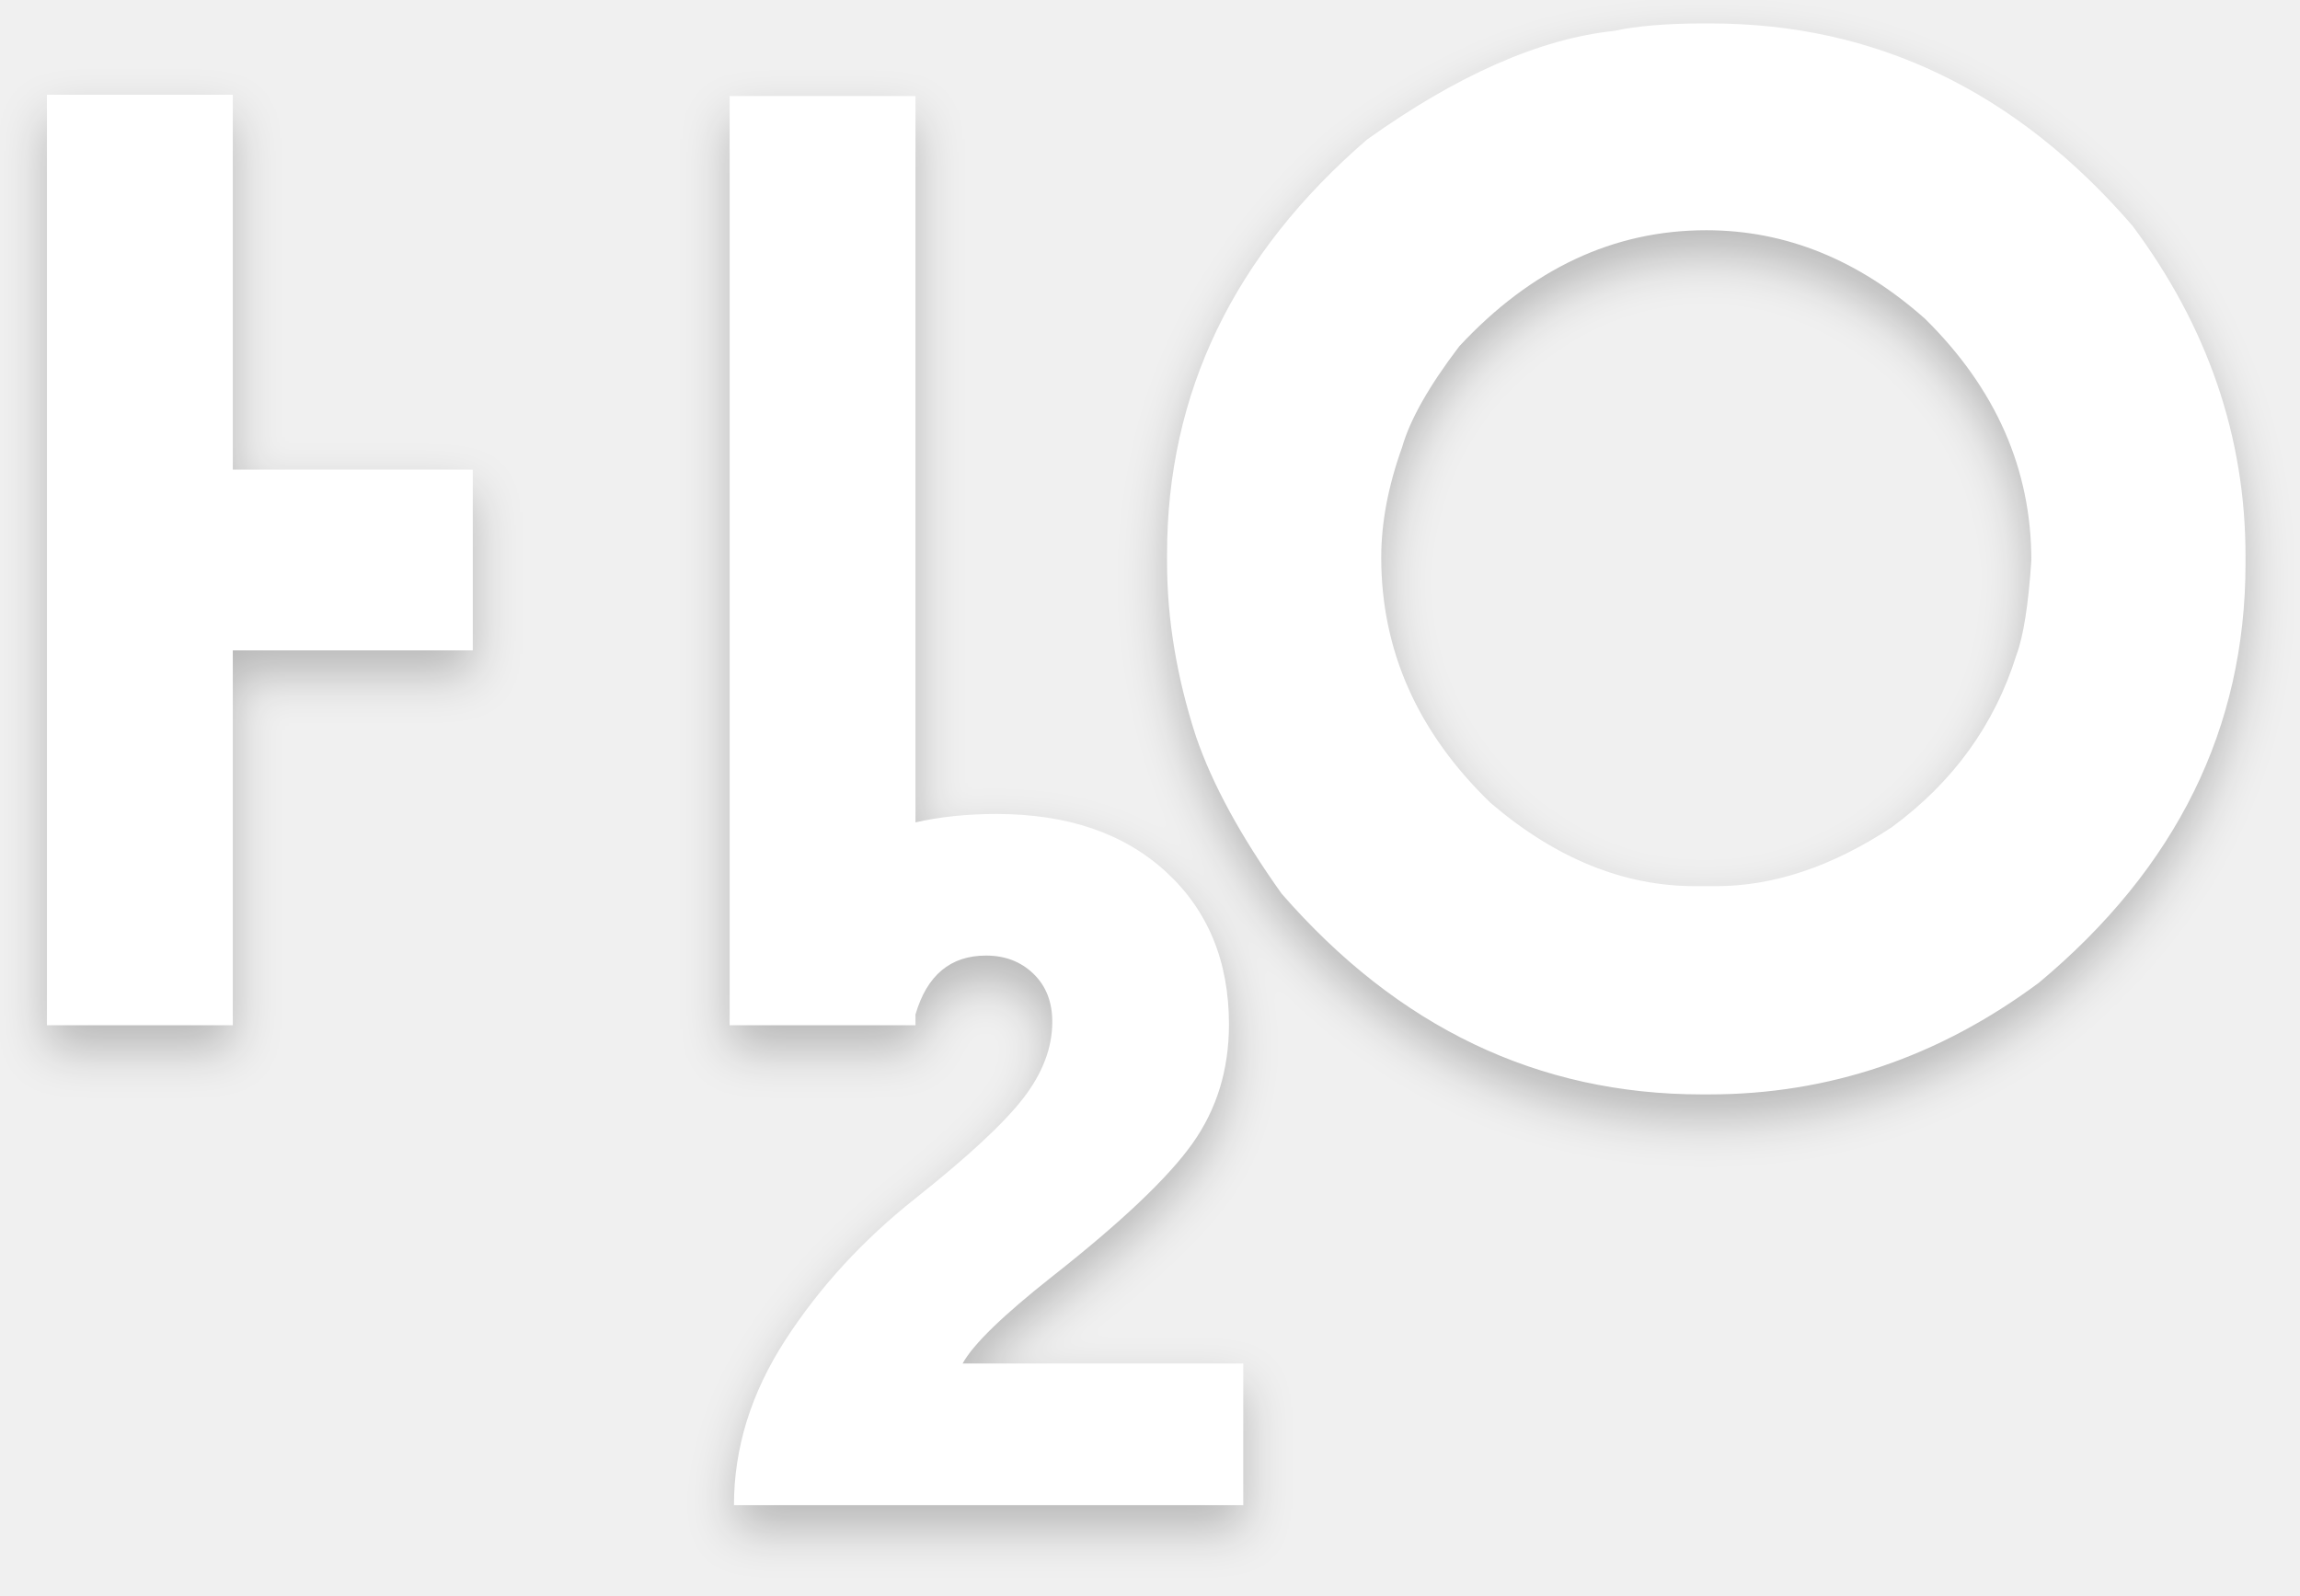
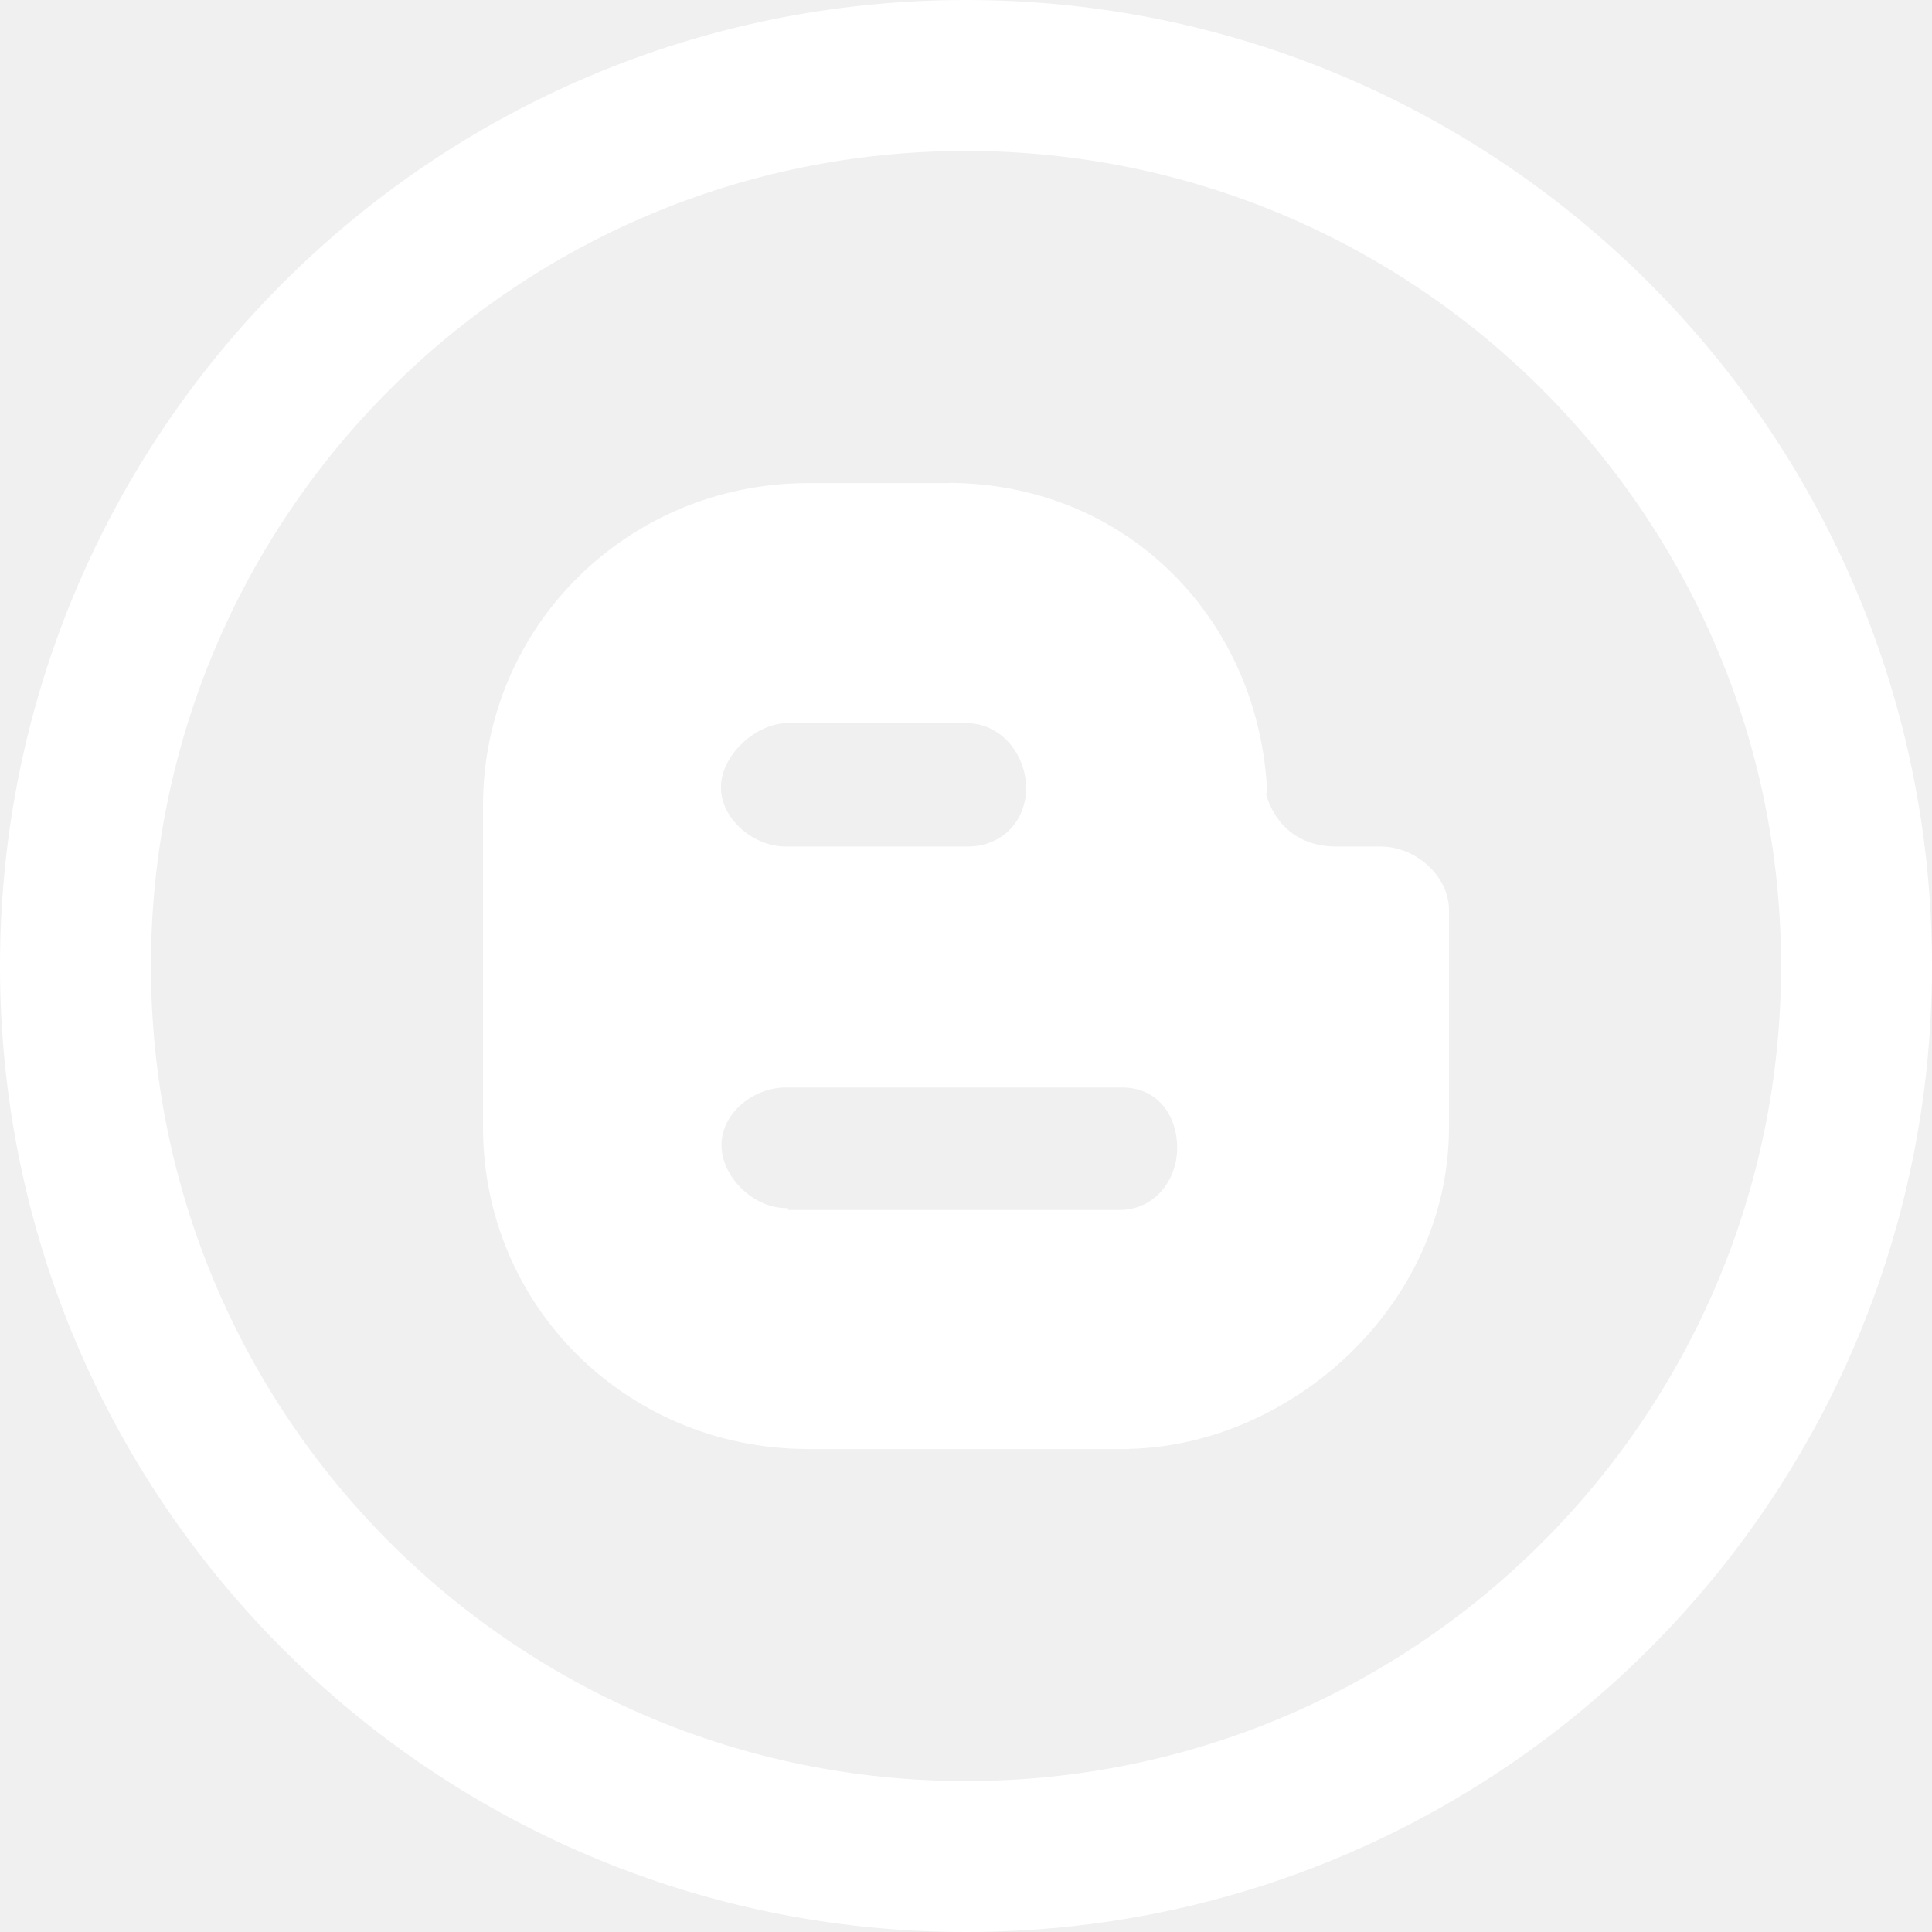
- <svg xmlns="http://www.w3.org/2000/svg" xmlns:xlink="http://www.w3.org/1999/xlink" width="98px" height="68px" viewBox="0 0 98 68" version="1.1">
+ <svg xmlns="http://www.w3.org/2000/svg" t="1521165447316" class="icon" style="" viewBox="0 0 1024 1024" version="1.1" p-id="1639" width="200" height="200">
  <defs>
-     <path d="M2,4.038 L9.919,4.038 L9.919,20.014 L20.145,20.014 L20.145,27.714 L9.919,27.714 L9.919,43.69 L2,43.69 L2,4.038 Z M39.008,35.045 L39.008,4.093 L31.089,4.093 L31.089,43.69 L39.008,43.69 L39.008,43.231 C39.495,41.558 40.497,40.721 42.013,40.721 C42.825,40.721 43.498,40.979 44.033,41.496 C44.569,42.013 44.836,42.696 44.836,43.545 C44.836,44.652 44.421,45.741 43.591,46.811 C42.76,47.881 41.229,49.302 38.996,51.074 C36.763,52.845 34.917,54.857 33.459,57.108 C32.002,59.359 31.273,61.703 31.273,64.139 L52.974,64.139 L52.974,58.105 L41.016,58.105 C41.459,57.293 42.732,56.056 44.836,54.395 C47.789,52.07 49.782,50.179 50.815,48.721 C51.849,47.263 52.365,45.574 52.365,43.655 C52.365,40.961 51.47,38.793 49.68,37.15 C47.89,35.508 45.482,34.687 42.456,34.687 C41.203,34.687 40.054,34.806 39.008,35.045 Z M72.575,1 L72.892,1 C79.907,1 85.897,3.873 90.862,9.62 C94.074,13.931 95.679,18.621 95.679,23.692 L95.679,24.009 C95.679,31.023 92.742,36.982 86.869,41.883 C82.601,45.053 77.921,46.637 72.829,46.637 L72.512,46.637 C65.54,46.637 59.571,43.785 54.606,38.08 C52.873,35.65 51.658,33.421 50.961,31.393 C50.137,28.858 49.725,26.375 49.725,23.945 L49.725,23.628 C49.725,16.741 52.567,10.846 58.25,5.944 C62.096,3.197 65.603,1.655 68.772,1.317 C69.744,1.106 71.012,1 72.575,1 Z M58.853,23.755 C58.853,27.727 60.406,31.213 63.511,34.214 C66.279,36.58 69.184,37.763 72.227,37.763 L73.114,37.763 C75.565,37.763 78.058,36.929 80.594,35.26 C83.214,33.337 84.988,30.886 85.918,27.907 C86.214,27.125 86.425,25.784 86.552,23.882 C86.552,19.994 85.041,16.561 82.02,13.582 C79.189,11.068 76.083,9.811 72.702,9.811 C68.751,9.811 65.244,11.459 62.18,14.755 C60.891,16.445 60.078,17.882 59.74,19.065 C59.148,20.713 58.853,22.276 58.853,23.755 Z" id="path-1" />
-     <filter x="-50%" y="-50%" width="200%" height="200%" filterUnits="objectBoundingBox" id="filter-2">
-       <feOffset dx="0" dy="1" in="SourceAlpha" result="shadowOffsetOuter1" />
-       <feGaussianBlur stdDeviation="1" in="shadowOffsetOuter1" result="shadowBlurOuter1" />
-       <feColorMatrix values="0 0 0 0 0   0 0 0 0 0   0 0 0 0 0  0 0 0 0.236 0" type="matrix" in="shadowBlurOuter1" />
-     </filter>
+     <style type="text/css" />
  </defs>
-   <g id="logo" stroke="none" stroke-width="1" fill="none" fill-rule="evenodd">
-     <g id="Combined-Shape">
-       <use fill="black" fill-opacity="1" filter="url(#filter-2)" xlink:href="#path-1" />
-       <use fill="#FFFFFF" fill-rule="evenodd" xlink:href="#path-1" />
-     </g>
-   </g>
+   <path d="M512 0C229.218 0 0 229.218 0 512s229.218 512 512 512 512-229.218 512-512S794.782 0 512 0zM512 944c-238.594 0-432-193.406-432-432S273.406 80 512 80s432 193.406 432 432S750.594 944 512 944z" p-id="1640" fill="#ffffff" />
+   <path d="M731.906 448.688l-19.468 0 0 0c0 0-3.468 0-4.032 0-31.938 0-37.468-28.376-37.468-28.376l0.75 0.532c-3.75-91.594-73.344-164.312-168.438-164.906l0 0.124-77.124 0 1.124 0c-94.782 0.594-171.25 76.124-171.25 171 0 0.376 0-0.344 0-0.344l0 0 0 170.688 0 0c0 94.812 76.062 170.032 171.188 170.594l0 0.062 171.156 0 0-0.124C683.938 766.188 768 692.218 768 597.406l0 0 0-115.032C768 464.188 750.188 448.688 731.906 448.688zM417.624 383.25c0.25 0 0.062 0.032 0.062 0.032l0 0 95.062 0.032 0-0.032c19 0.406 31.124 17.718 31.124 34.468s-12.124 30.938-31.124 30.938l0 0-95.062 0c0 0-0.938 0-1.188 0-17.062 0-34.376-14.438-34.376-31.438S400.624 383.25 417.624 383.25zM593.312 641.312 593.312 641.312l-175.624 0 0-1c0 0-0.938 0-1.188 0-17.062 0-34.094-16.376-34.094-33.406 0-17 16.968-30.5 34.032-30.5 0.25 0 0.938 0 0.938 0l-0.062 0 178 0-0.5 0c19.062 0 29.124 15.188 29.124 31.968C623.938 625.124 612.344 641.312 593.312 641.312z" p-id="1641" fill="#ffffff" />
</svg>
